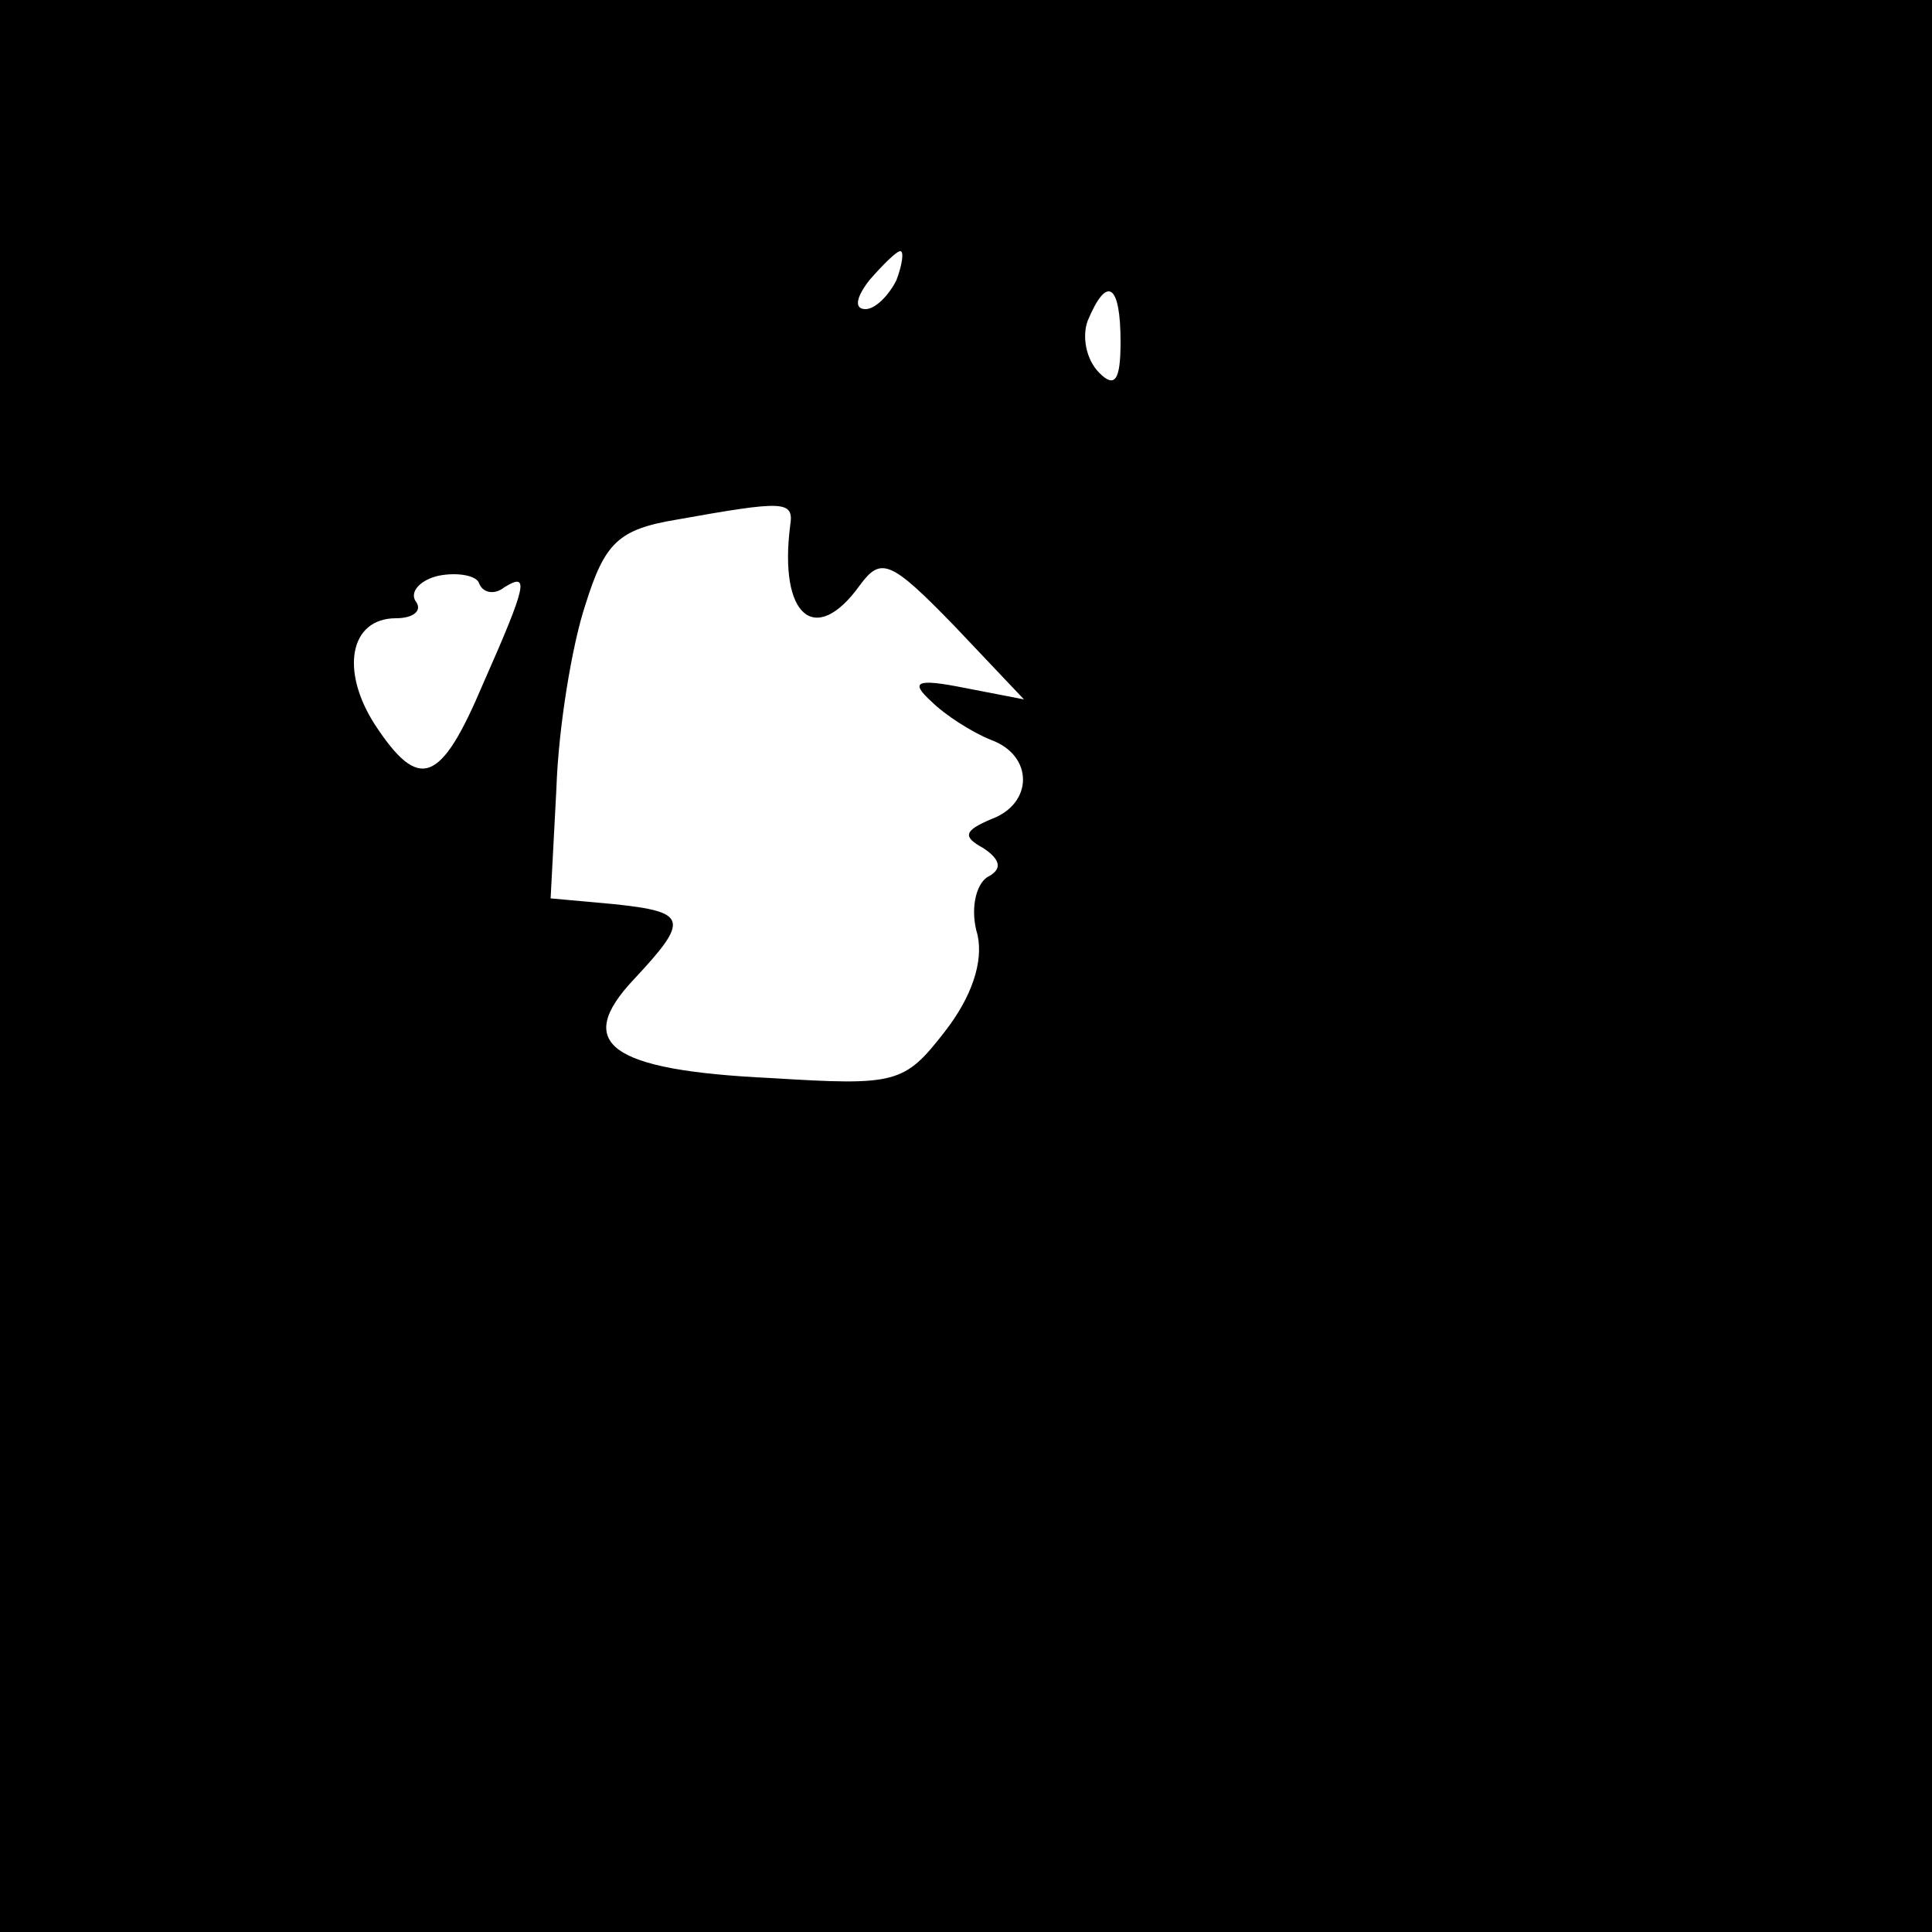
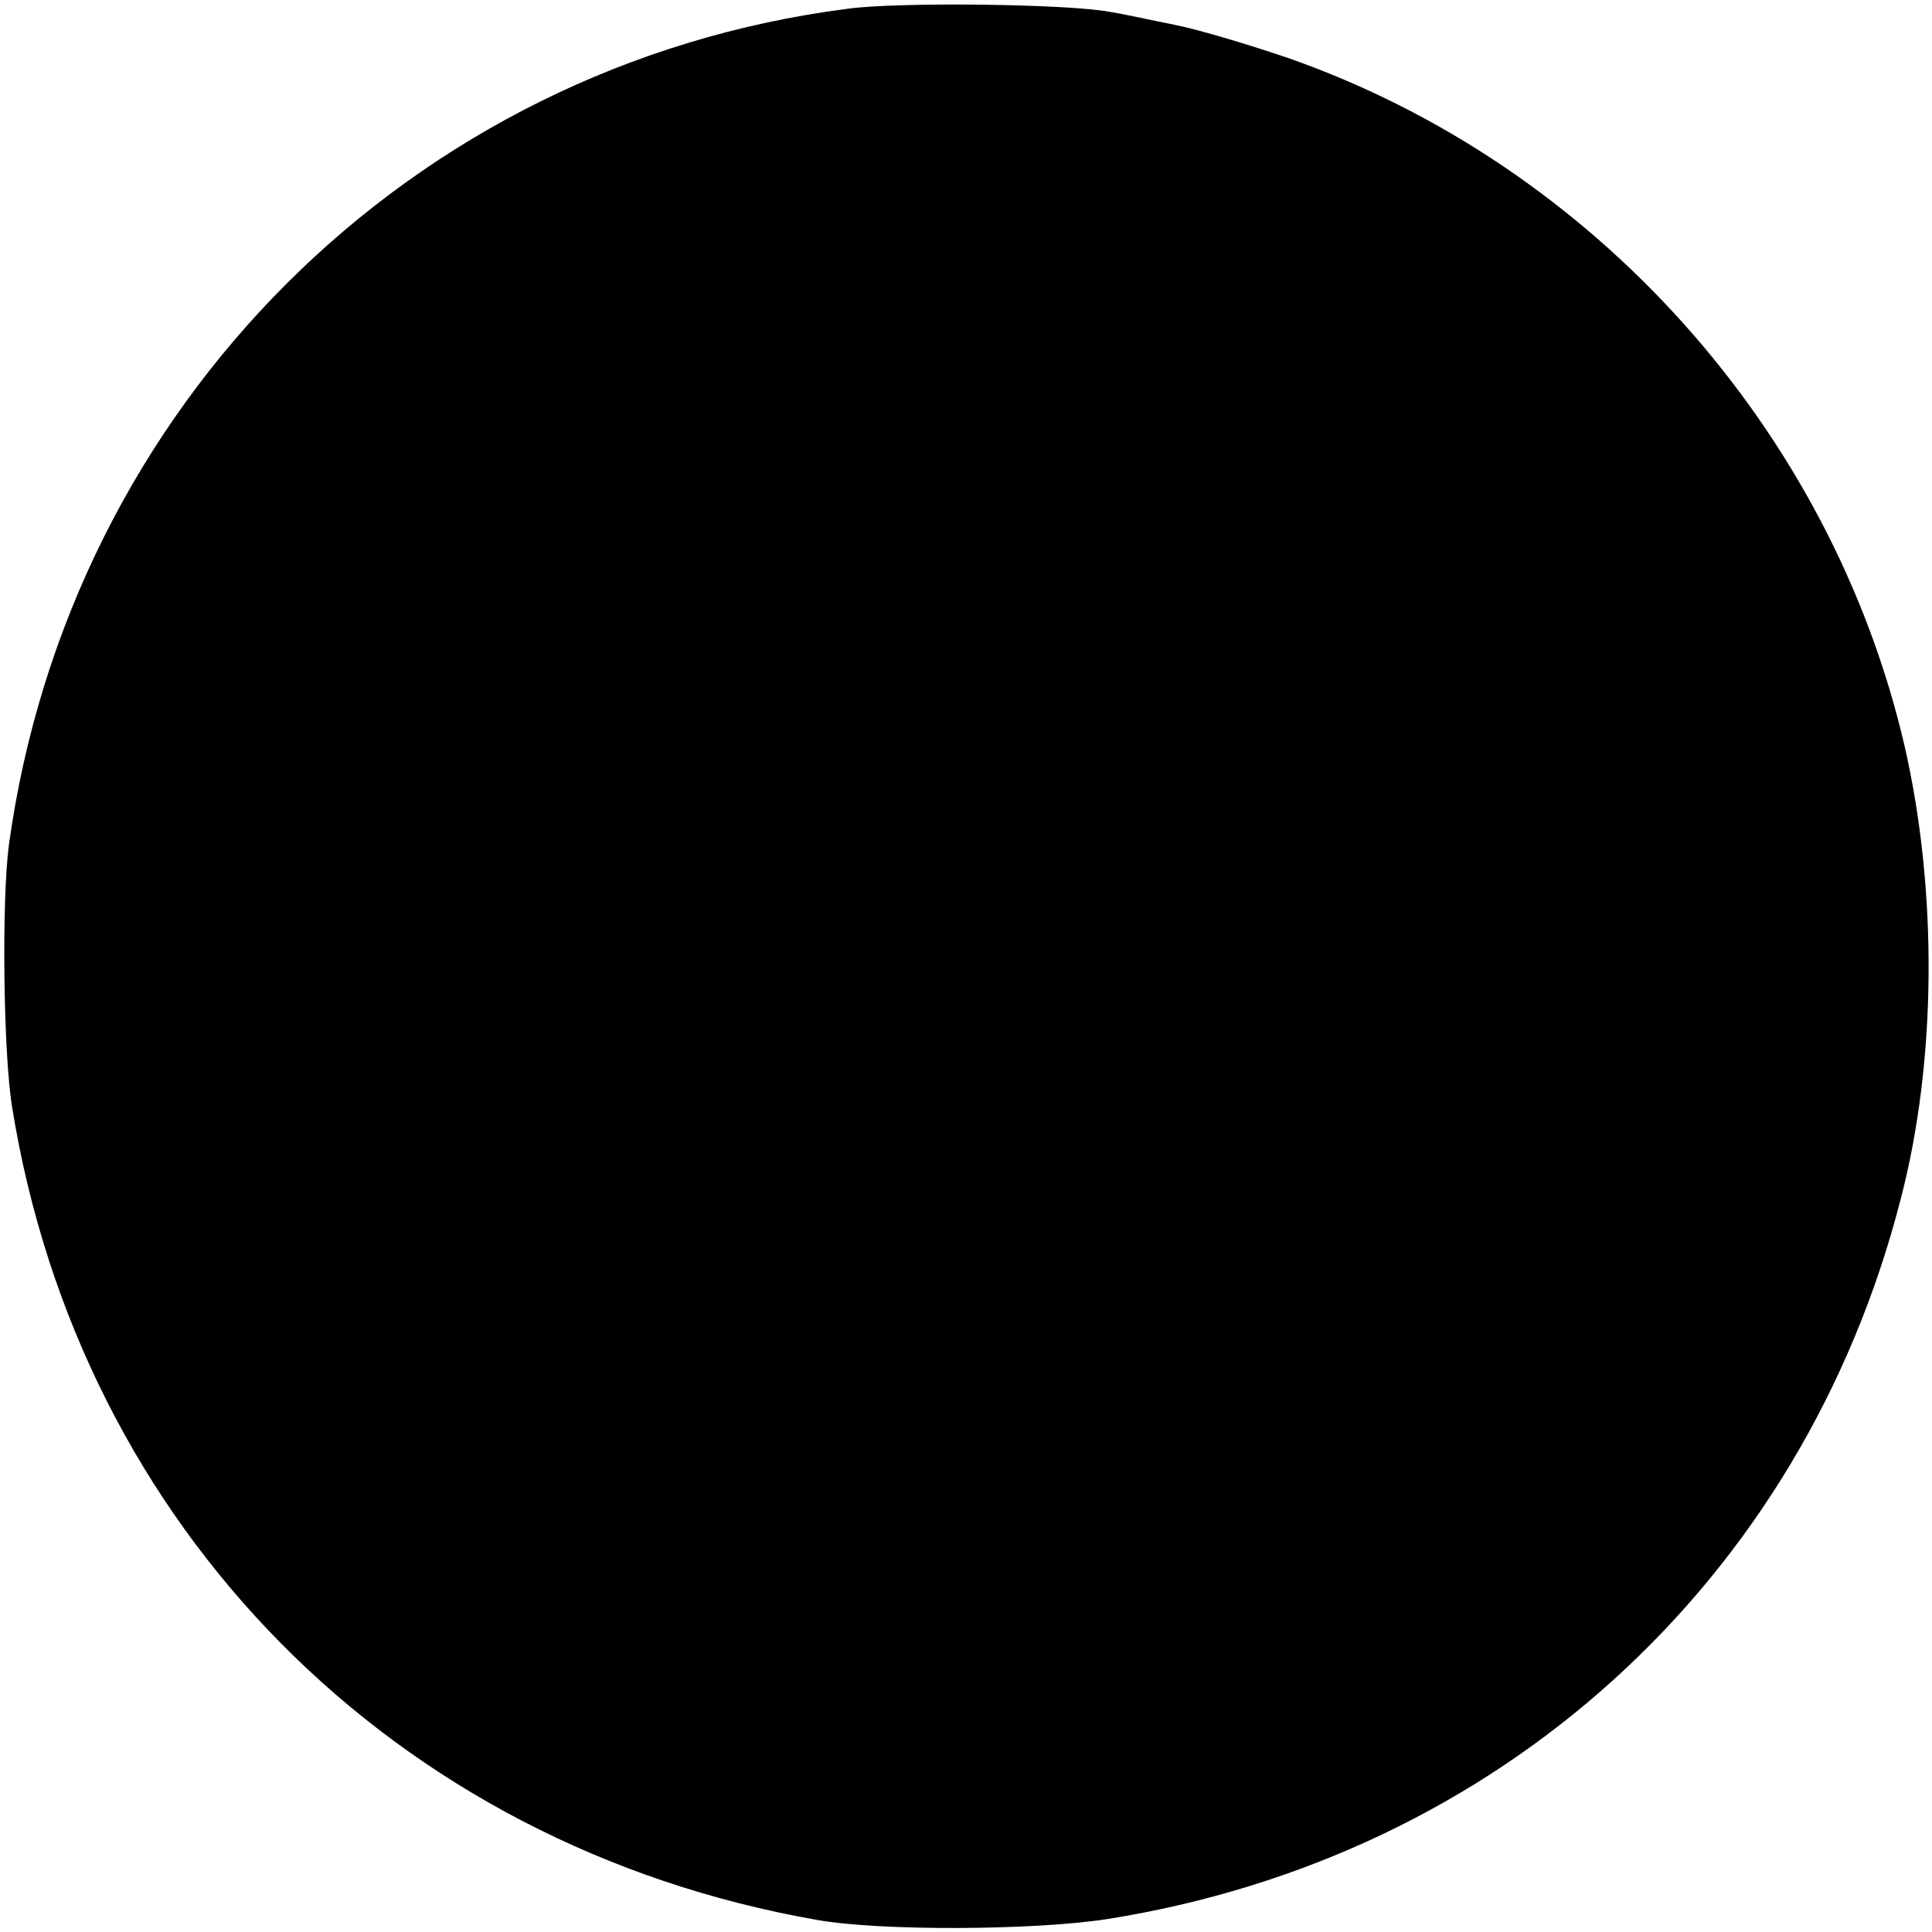
- <svg xmlns="http://www.w3.org/2000/svg" version="1.0" width="100pt" height="100pt" viewBox="0 0 100 100" preserveAspectRatio="xMidYMid meet">
-   <g transform="translate(0,100) scale(0.1,-0.1)" fill="#000000" stroke="none">
-     <path d="M0 500 l0 -500 500 0 500 0 0 500 0 500 -500 0 -500 0 0 -500z m464 355 c-4 -8 -11 -15 -16 -15 -6 0 -5 6 2 15 7 8 14 15 16 15 2 0 1 -7 -2 -15z m116 -32 c0 -20 -3 -24 -11 -16 -7 7 -9 19 -6 27 10 24 17 19 17 -11z m-171 -95 c-6 -47 13 -63 36 -31 11 15 16 13 49 -21 l36 -38 -31 6 c-25 5 -28 3 -17 -7 7 -7 21 -16 31 -20 22 -8 22 -33 0 -41 -14 -6 -15 -9 -4 -15 9 -6 10 -11 2 -15 -6 -4 -9 -17 -5 -30 3 -14 -3 -32 -17 -50 -21 -27 -25 -28 -90 -24 -84 4 -102 18 -71 51 29 31 28 35 -10 39 l-33 3 3 57 c1 31 8 74 15 95 10 32 17 39 47 44 56 10 61 10 59 -3z m-148 -32 c13 8 12 2 -11 -50 -22 -52 -33 -56 -56 -21 -18 28 -13 55 11 55 9 0 14 4 10 9 -3 5 3 11 12 13 10 2 20 0 21 -4 2 -5 8 -6 13 -2z" />
+ <svg xmlns="http://www.w3.org/2000/svg" version="1.0" width="240pt" height="240pt" viewBox="0 0 240 240" preserveAspectRatio="xMidYMid meet">
+   <g transform="translate(0,240) scale(0.1,-0.1)" fill="#000000" stroke="none">
+     <path d="M1052 2389 c-542 -70 -966 -493 -1041 -1039 -9 -69 -7 -257 4 -325 84 -523 474 -918 1000 -1010 78 -14 270 -13 360 1 487 77 864 419 986 894 45 172 46 384 5 563 -91 393 -386 722 -766 855 -47 16 -110 35 -140 41 -30 6 -66 14 -80 16 -47 10 -265 13 -328 4z" />
  </g>
</svg>
